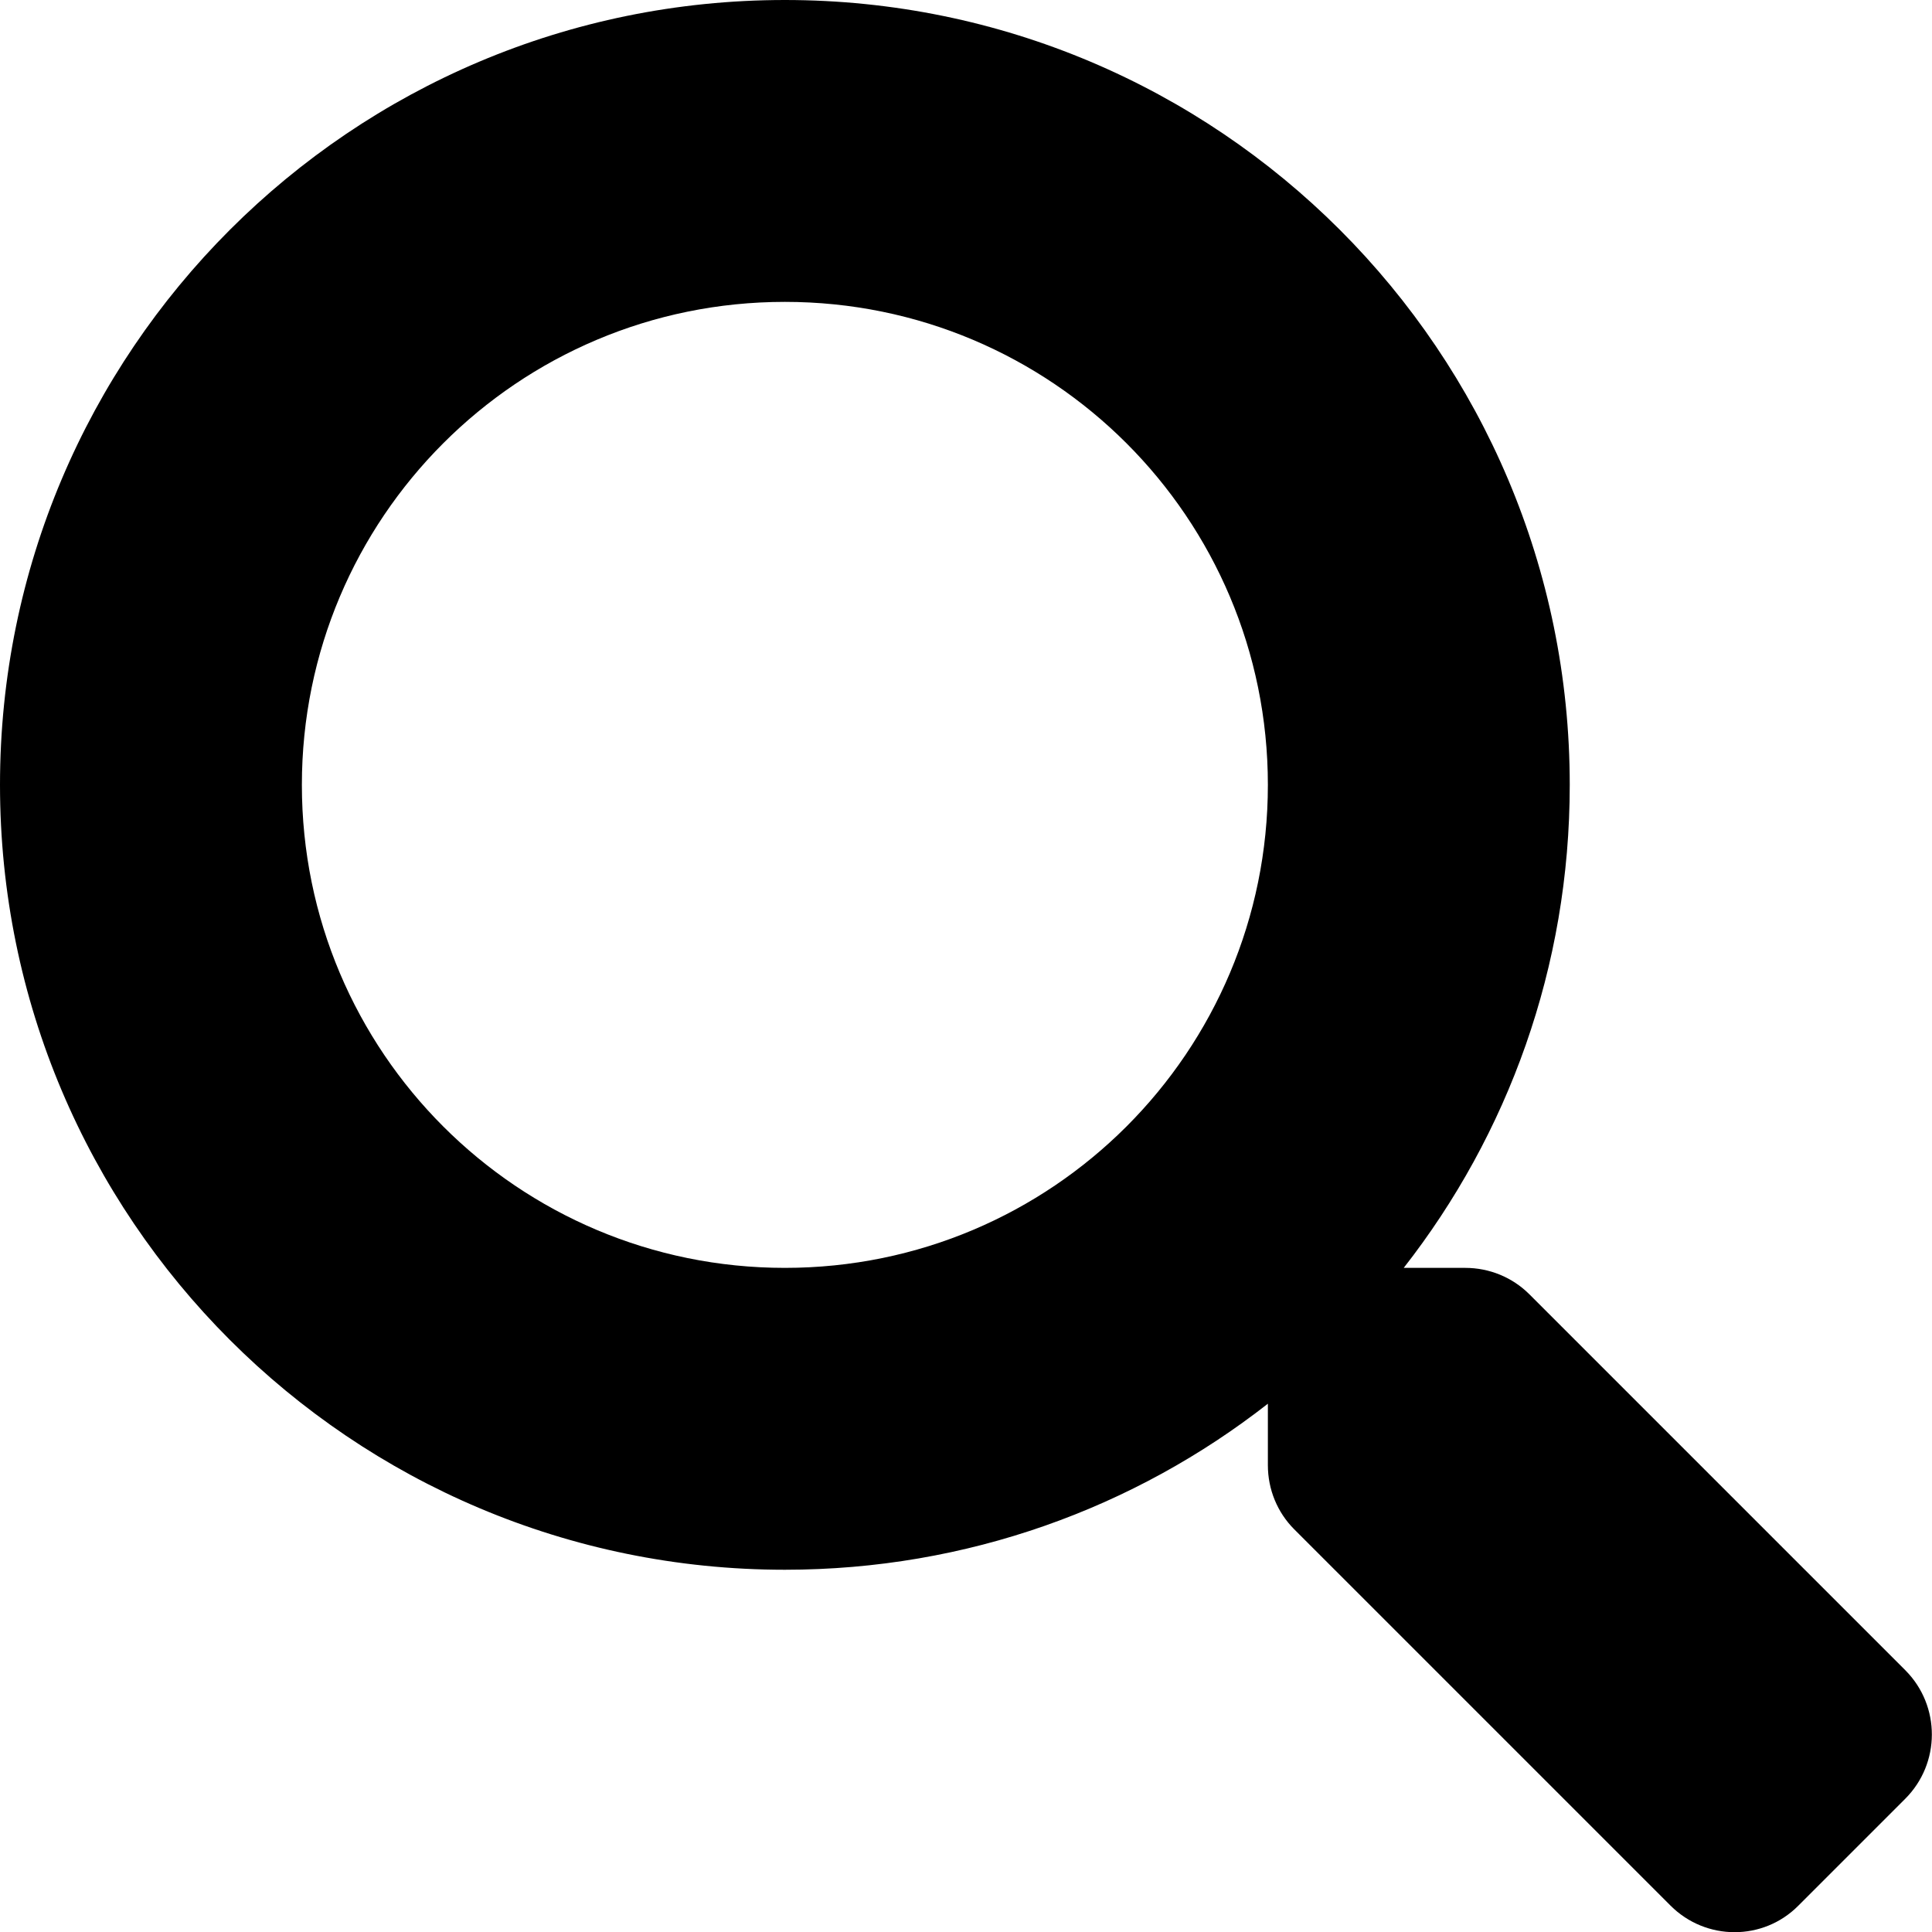
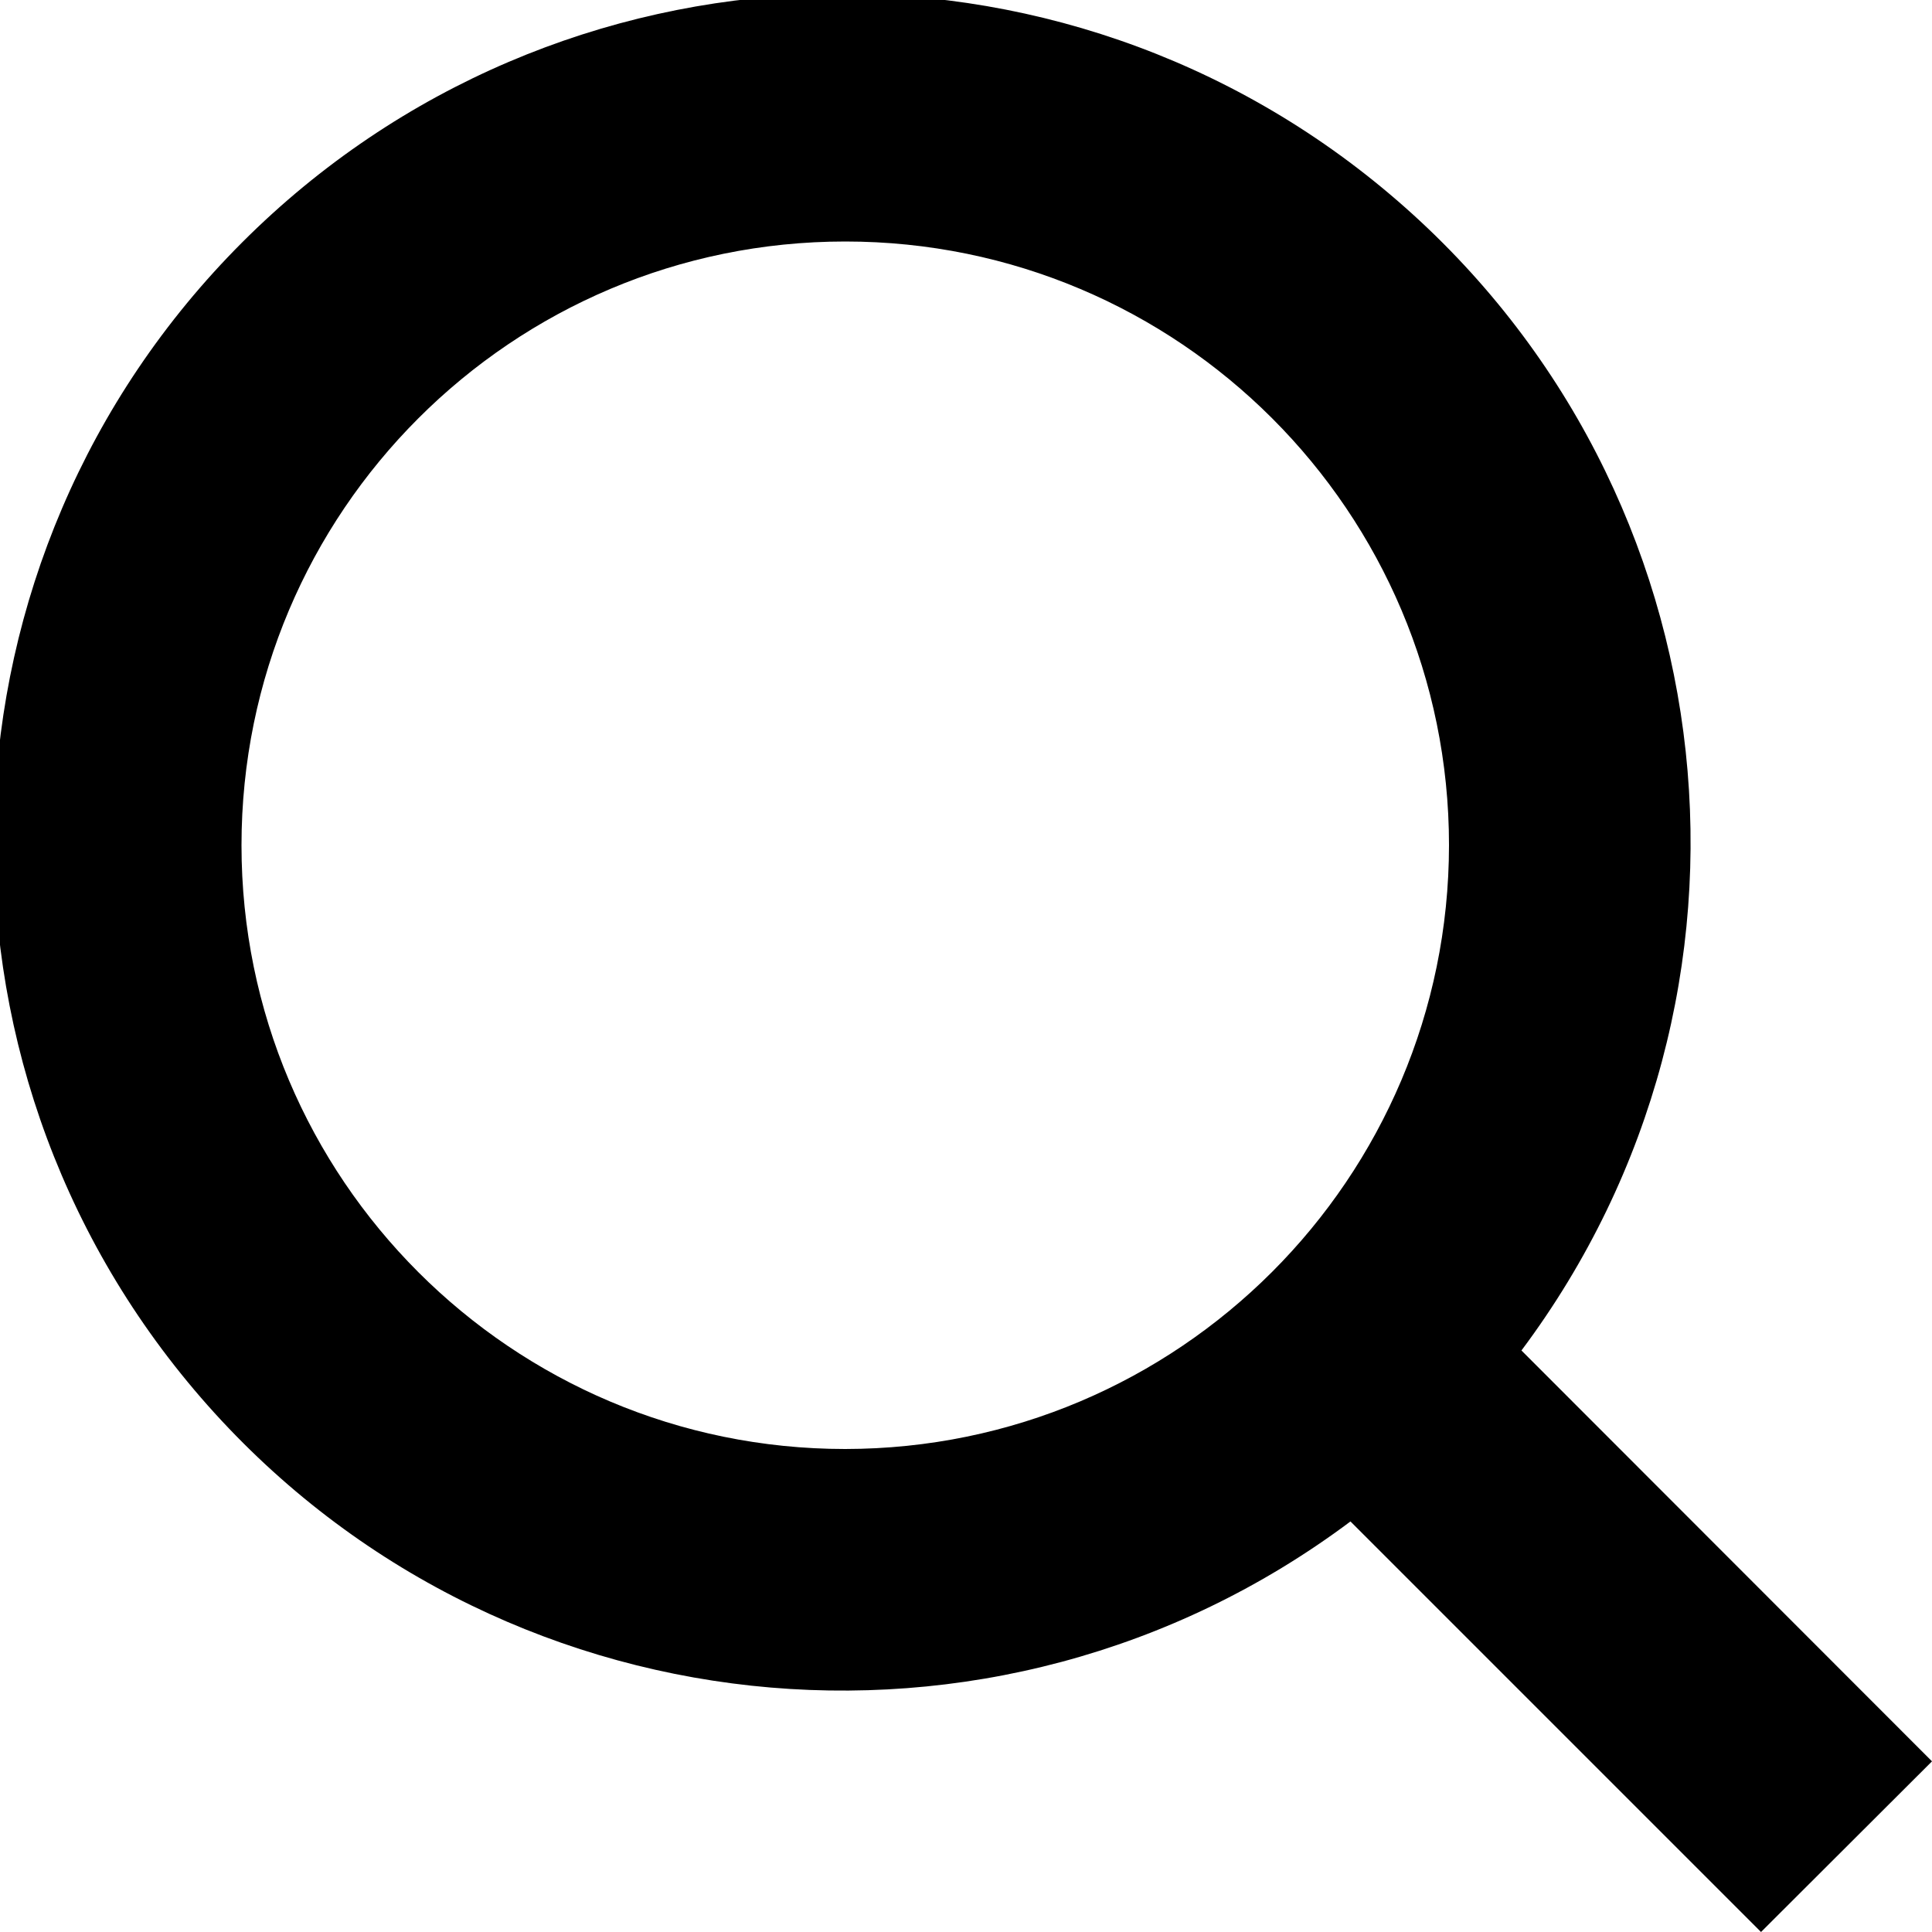
- <svg xmlns="http://www.w3.org/2000/svg" aria-hidden="true" focusable="false" data-prefix="fas" data-icon="search" class="svg-inline--fa fa-search fa-w-16" role="img" viewBox="0 0 512 512">
-   <path fill="currentColor" d="M505 442.7L405.3 343c-4.5-4.5-10.6-7-17-7H372c27.6-35.3 44-79.7 44-128C416 93.1 322.9 0 208 0S0 93.1 0 208s93.1 208 208 208c48.3 0 92.7-16.4 128-44v16.3c0 6.4 2.5 12.5 7 17l99.7 99.7c9.4 9.4 24.6 9.4 33.9 0l28.3-28.3c9.4-9.4 9.4-24.6.1-34zM208 336c-70.7 0-128-57.2-128-128 0-70.7 57.2-128 128-128 70.7 0 128 57.2 128 128 0 70.7-57.2 128-128 128z" />
+ <svg xmlns="http://www.w3.org/2000/svg" id="Isolation_Mode" data-name="Isolation Mode" viewBox="0 0 24 24" width="512" height="512">
+   <path fill="currentColor" d="M18.9,16.776A10.539,10.539,0,1,0,16.776,18.9l5.1,5.1L24,21.88ZM10.5,18A7.5,7.5,0,1,1,18,10.5,7.507,7.507,0,0,1,10.5,18Z" />
</svg>
